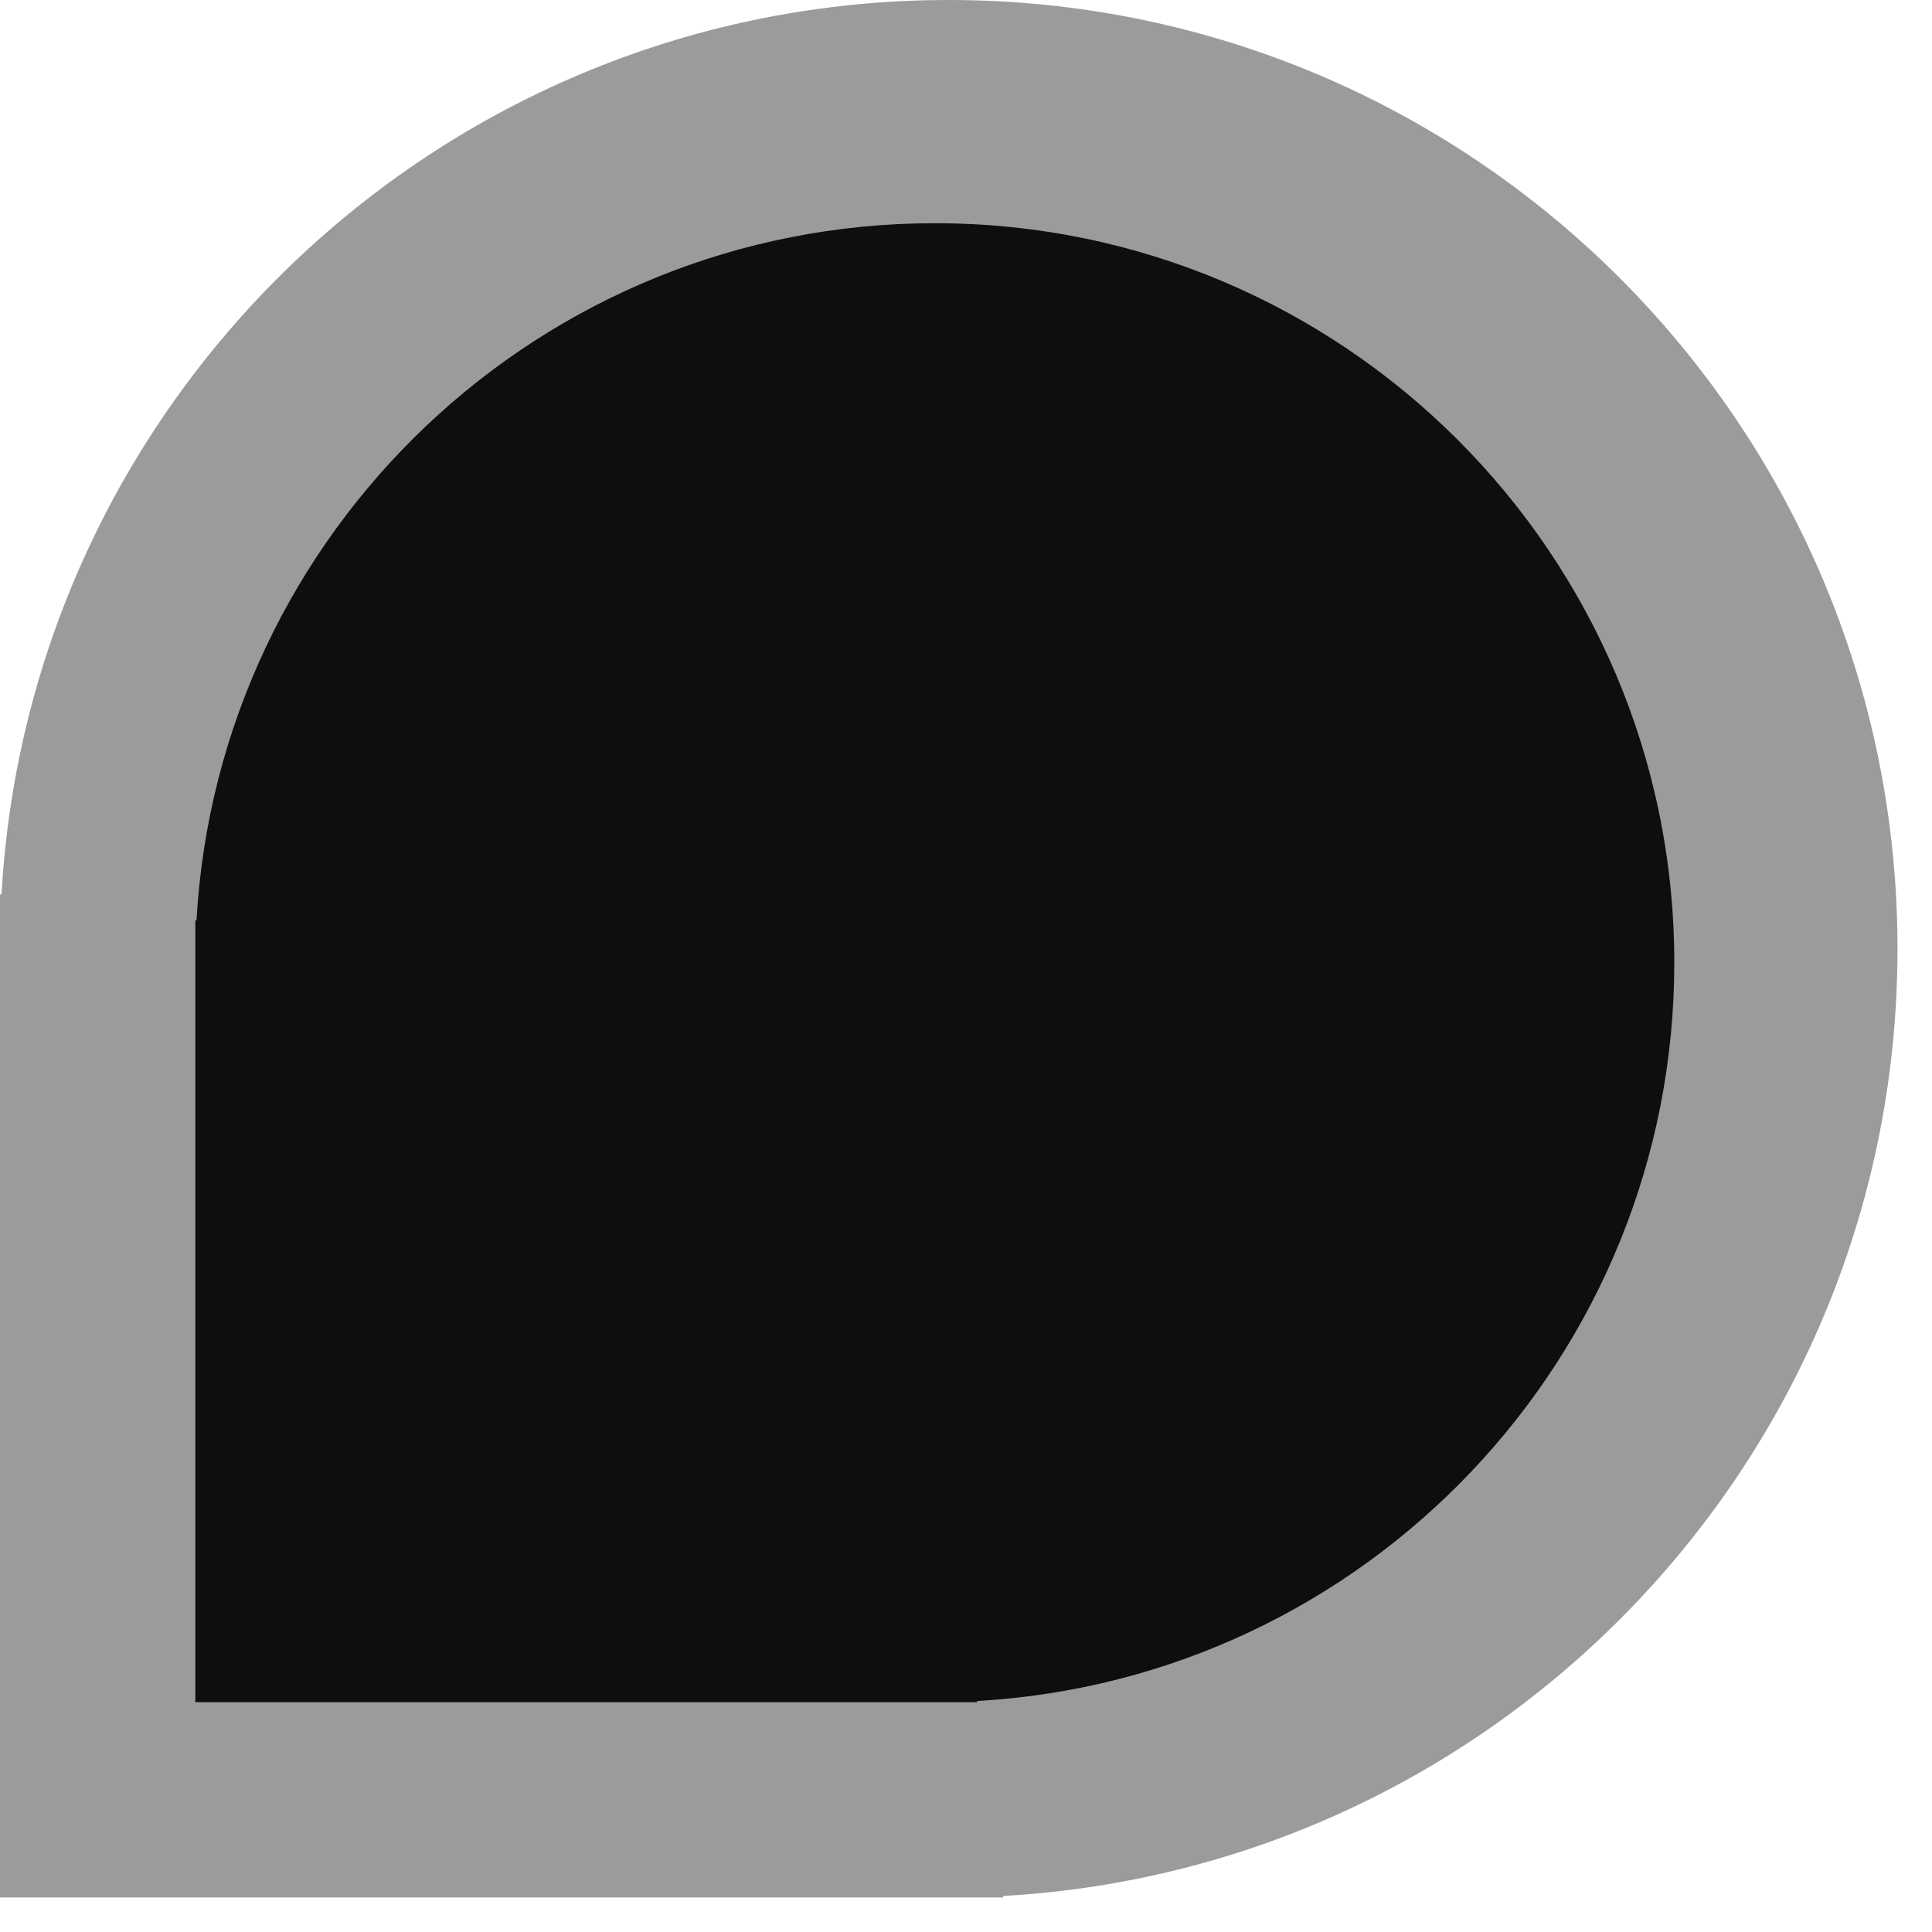
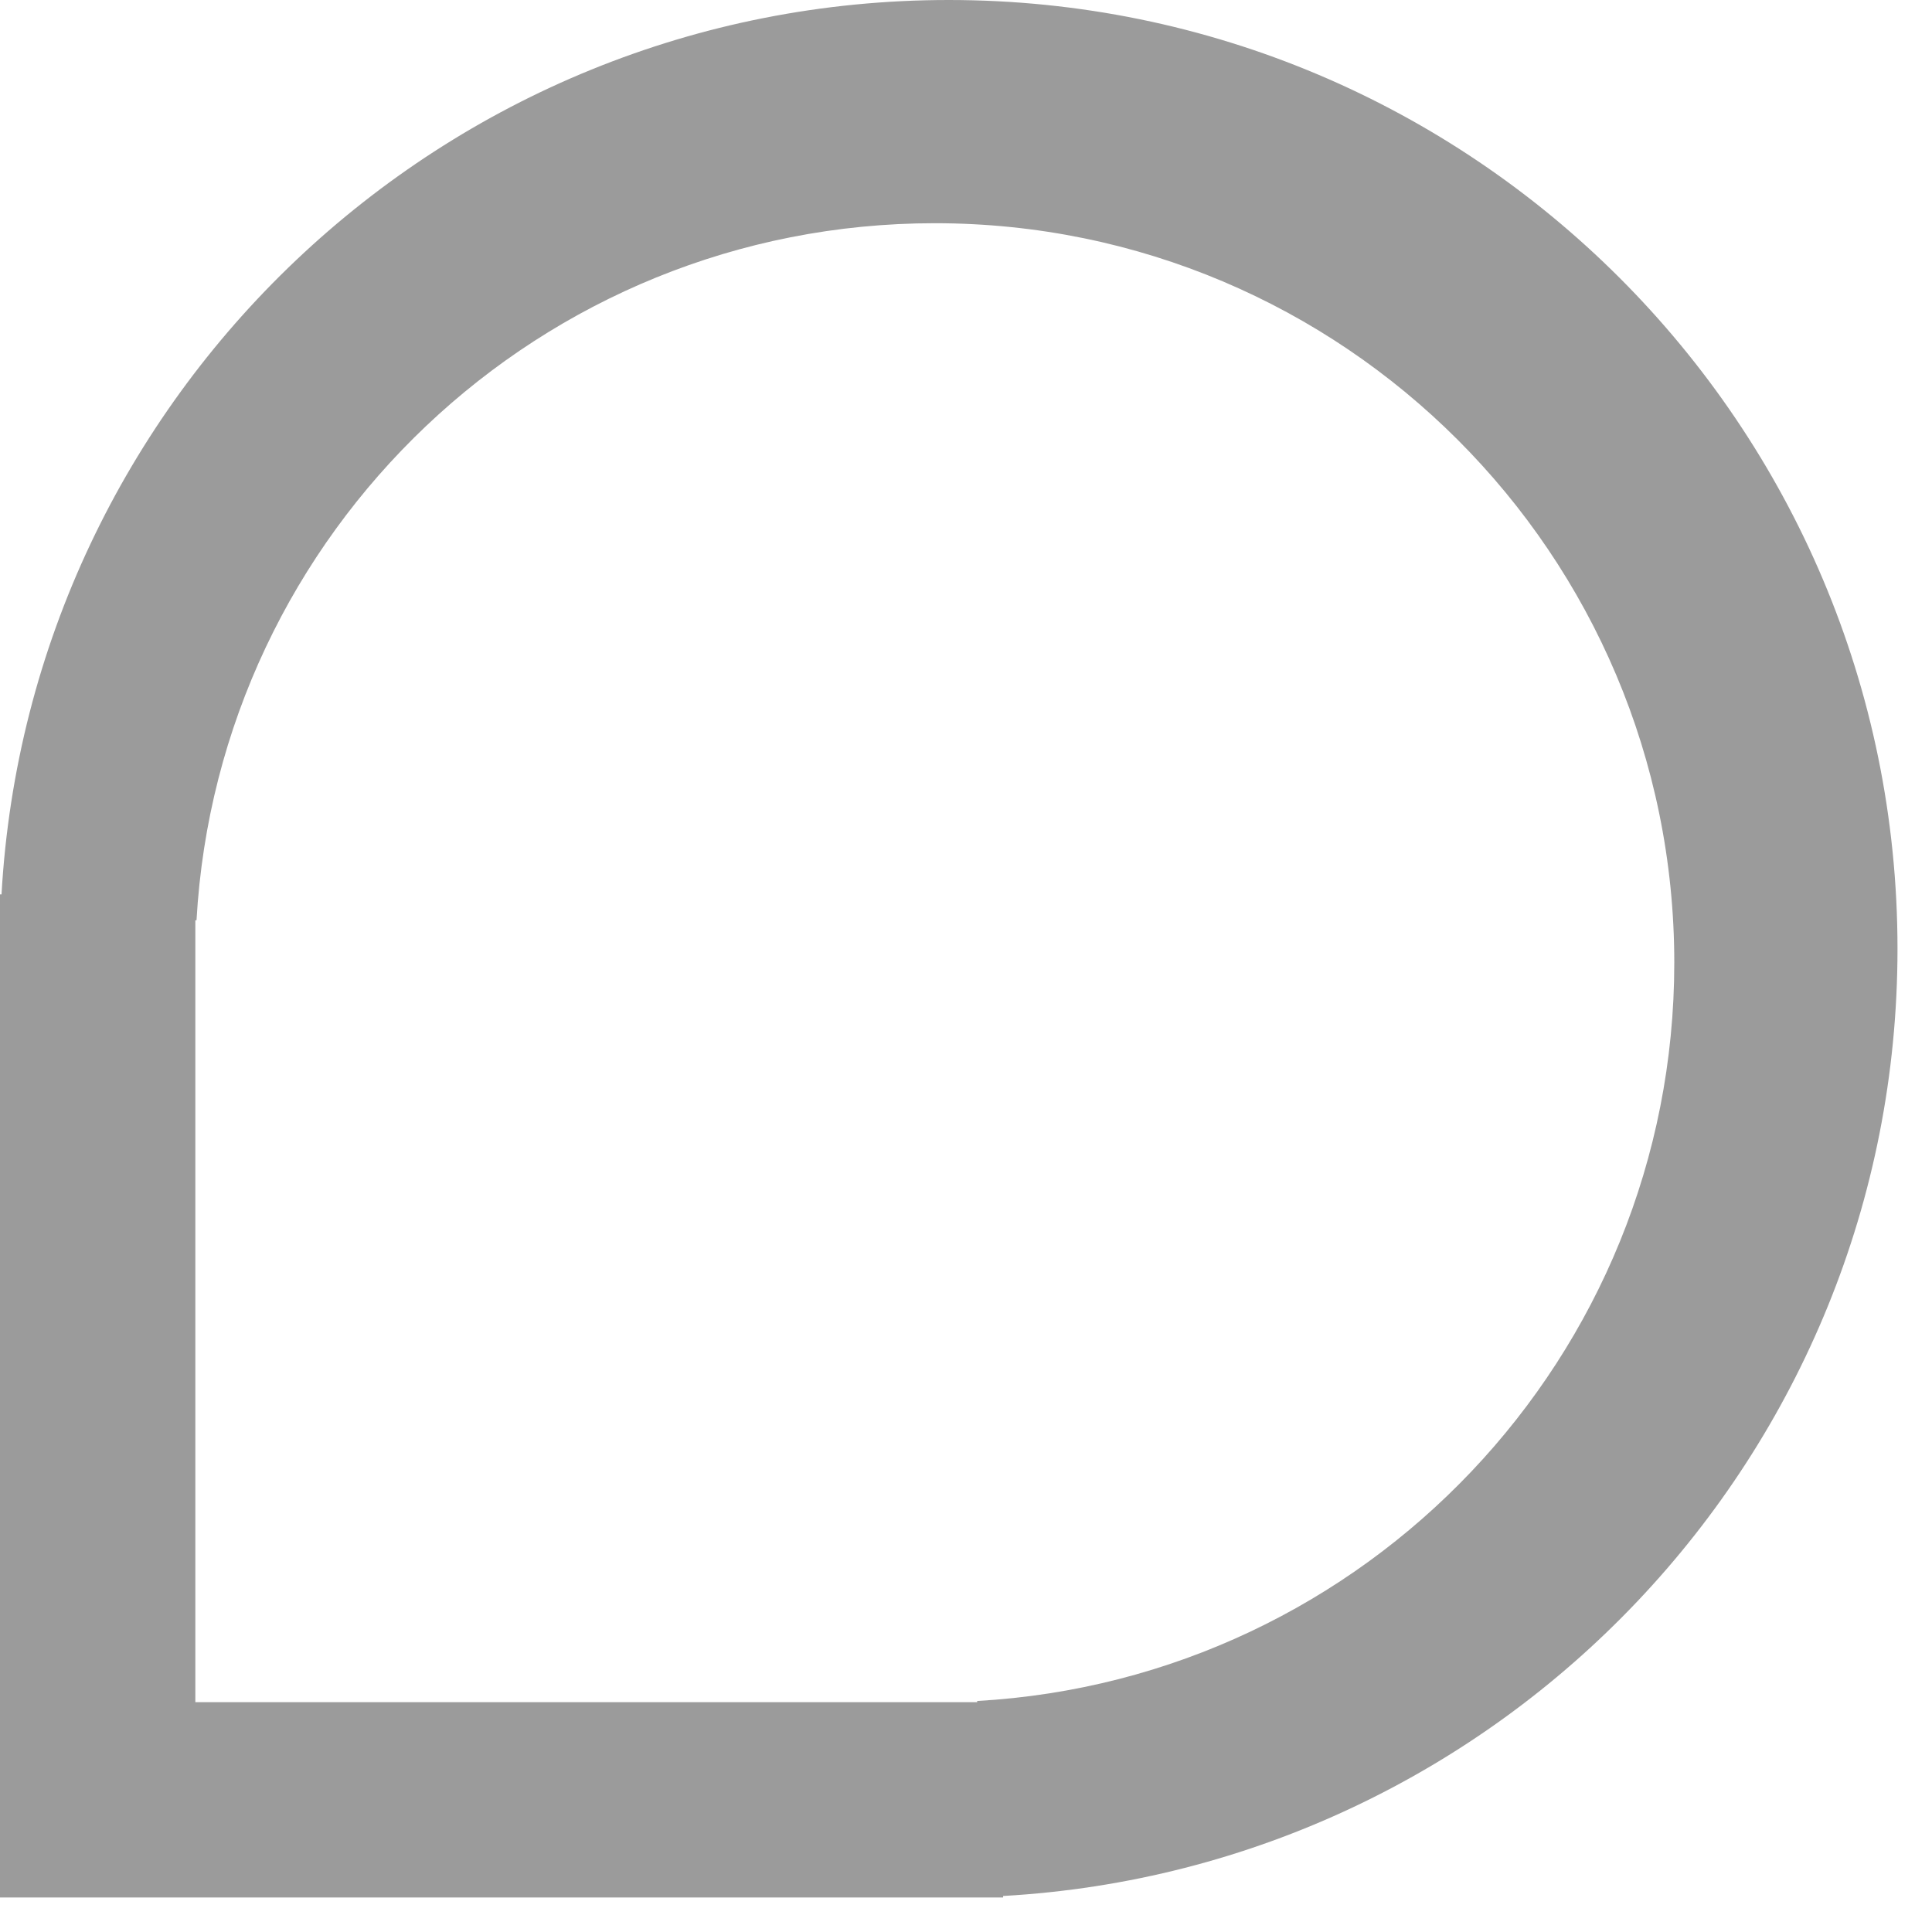
<svg xmlns="http://www.w3.org/2000/svg" width="28px" height="28px" viewBox="0 0 28 28" version="1.1">
  <defs />
  <g id="Page-1" stroke="none" stroke-width="1" fill="none" fill-rule="evenodd">
-     <g id="Desktop" transform="translate(-670, -788)">
-       <g id="Group-5" transform="translate(670, 788)">
-         <g id="Group-3" fill="#9B9B9B">
-           <path d="M0.022,12.962 L0,12.962 L0,27.5 L14.538,27.5 L14.538,27.478 C21.765,27.069 27.5,21.079 27.5,13.75 C27.5,6.156 21.344,0 13.75,0 C6.421,0 0.431,5.735 0.022,12.962 Z" id="Combined-Shape" />
-         </g>
-         <path d="M2.848,13.338 L2.831,13.338 L2.831,24.669 L14.162,24.669 L14.162,24.652 C19.795,24.333 24.265,19.665 24.265,13.952 C24.265,8.033 19.467,3.235 13.548,3.235 C7.835,3.235 3.167,7.705 2.848,13.338 Z" id="Combined-Shape" fill="#0E0E0E" />
-       </g>
-     </g>
+     <path d="M0.022,12.962 C0.431,5.735 6.421,0 13.75,0 C21.344,0 27.5,6.156 27.5,13.75 C27.5,21.079 21.765,27.069 14.538,27.478 L14.538,27.5 L0,27.5 L0,12.962 L0.022,12.962 Z M2.848,13.338 L2.831,13.338 L2.831,24.669 L14.162,24.669 L14.162,24.652 C19.795,24.333 24.265,19.665 24.265,13.952 C24.265,8.033 19.467,3.235 13.548,3.235 C7.835,3.235 3.167,7.705 2.848,13.338 Z" id="Combined-Shape" fill="#9B9B9B" fill-rule="nonzero" />
  </g>
</svg>
